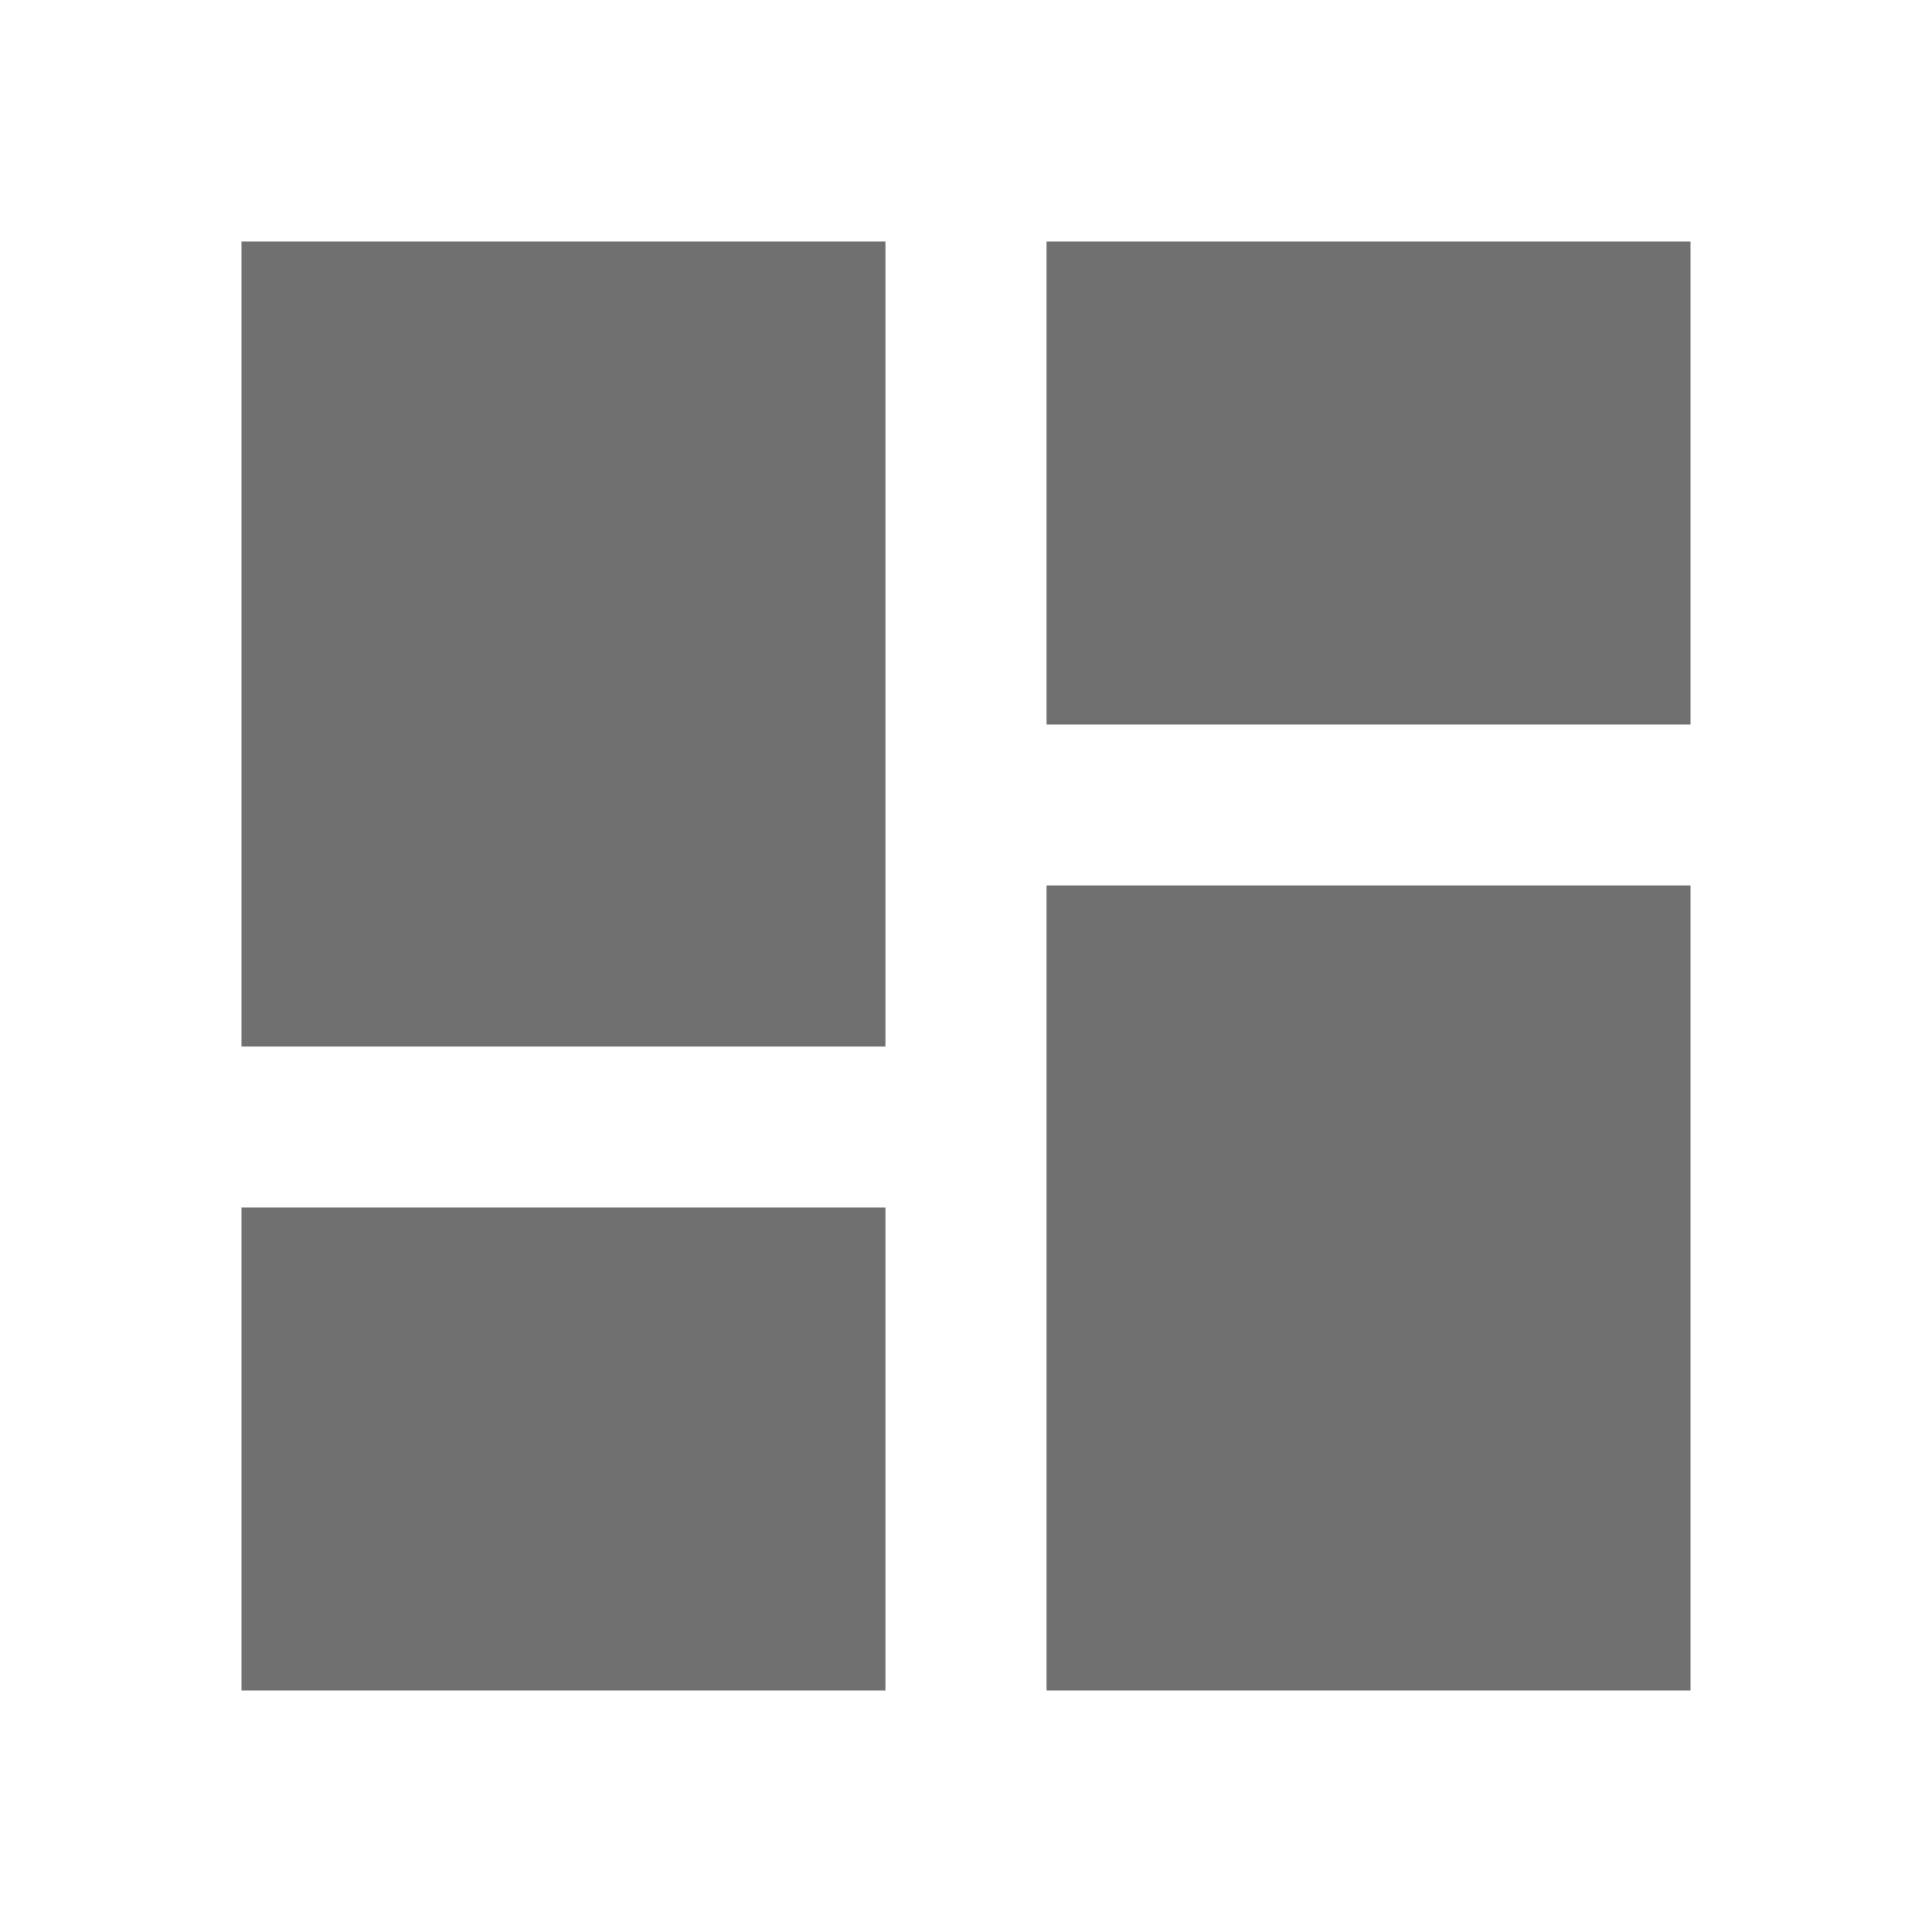
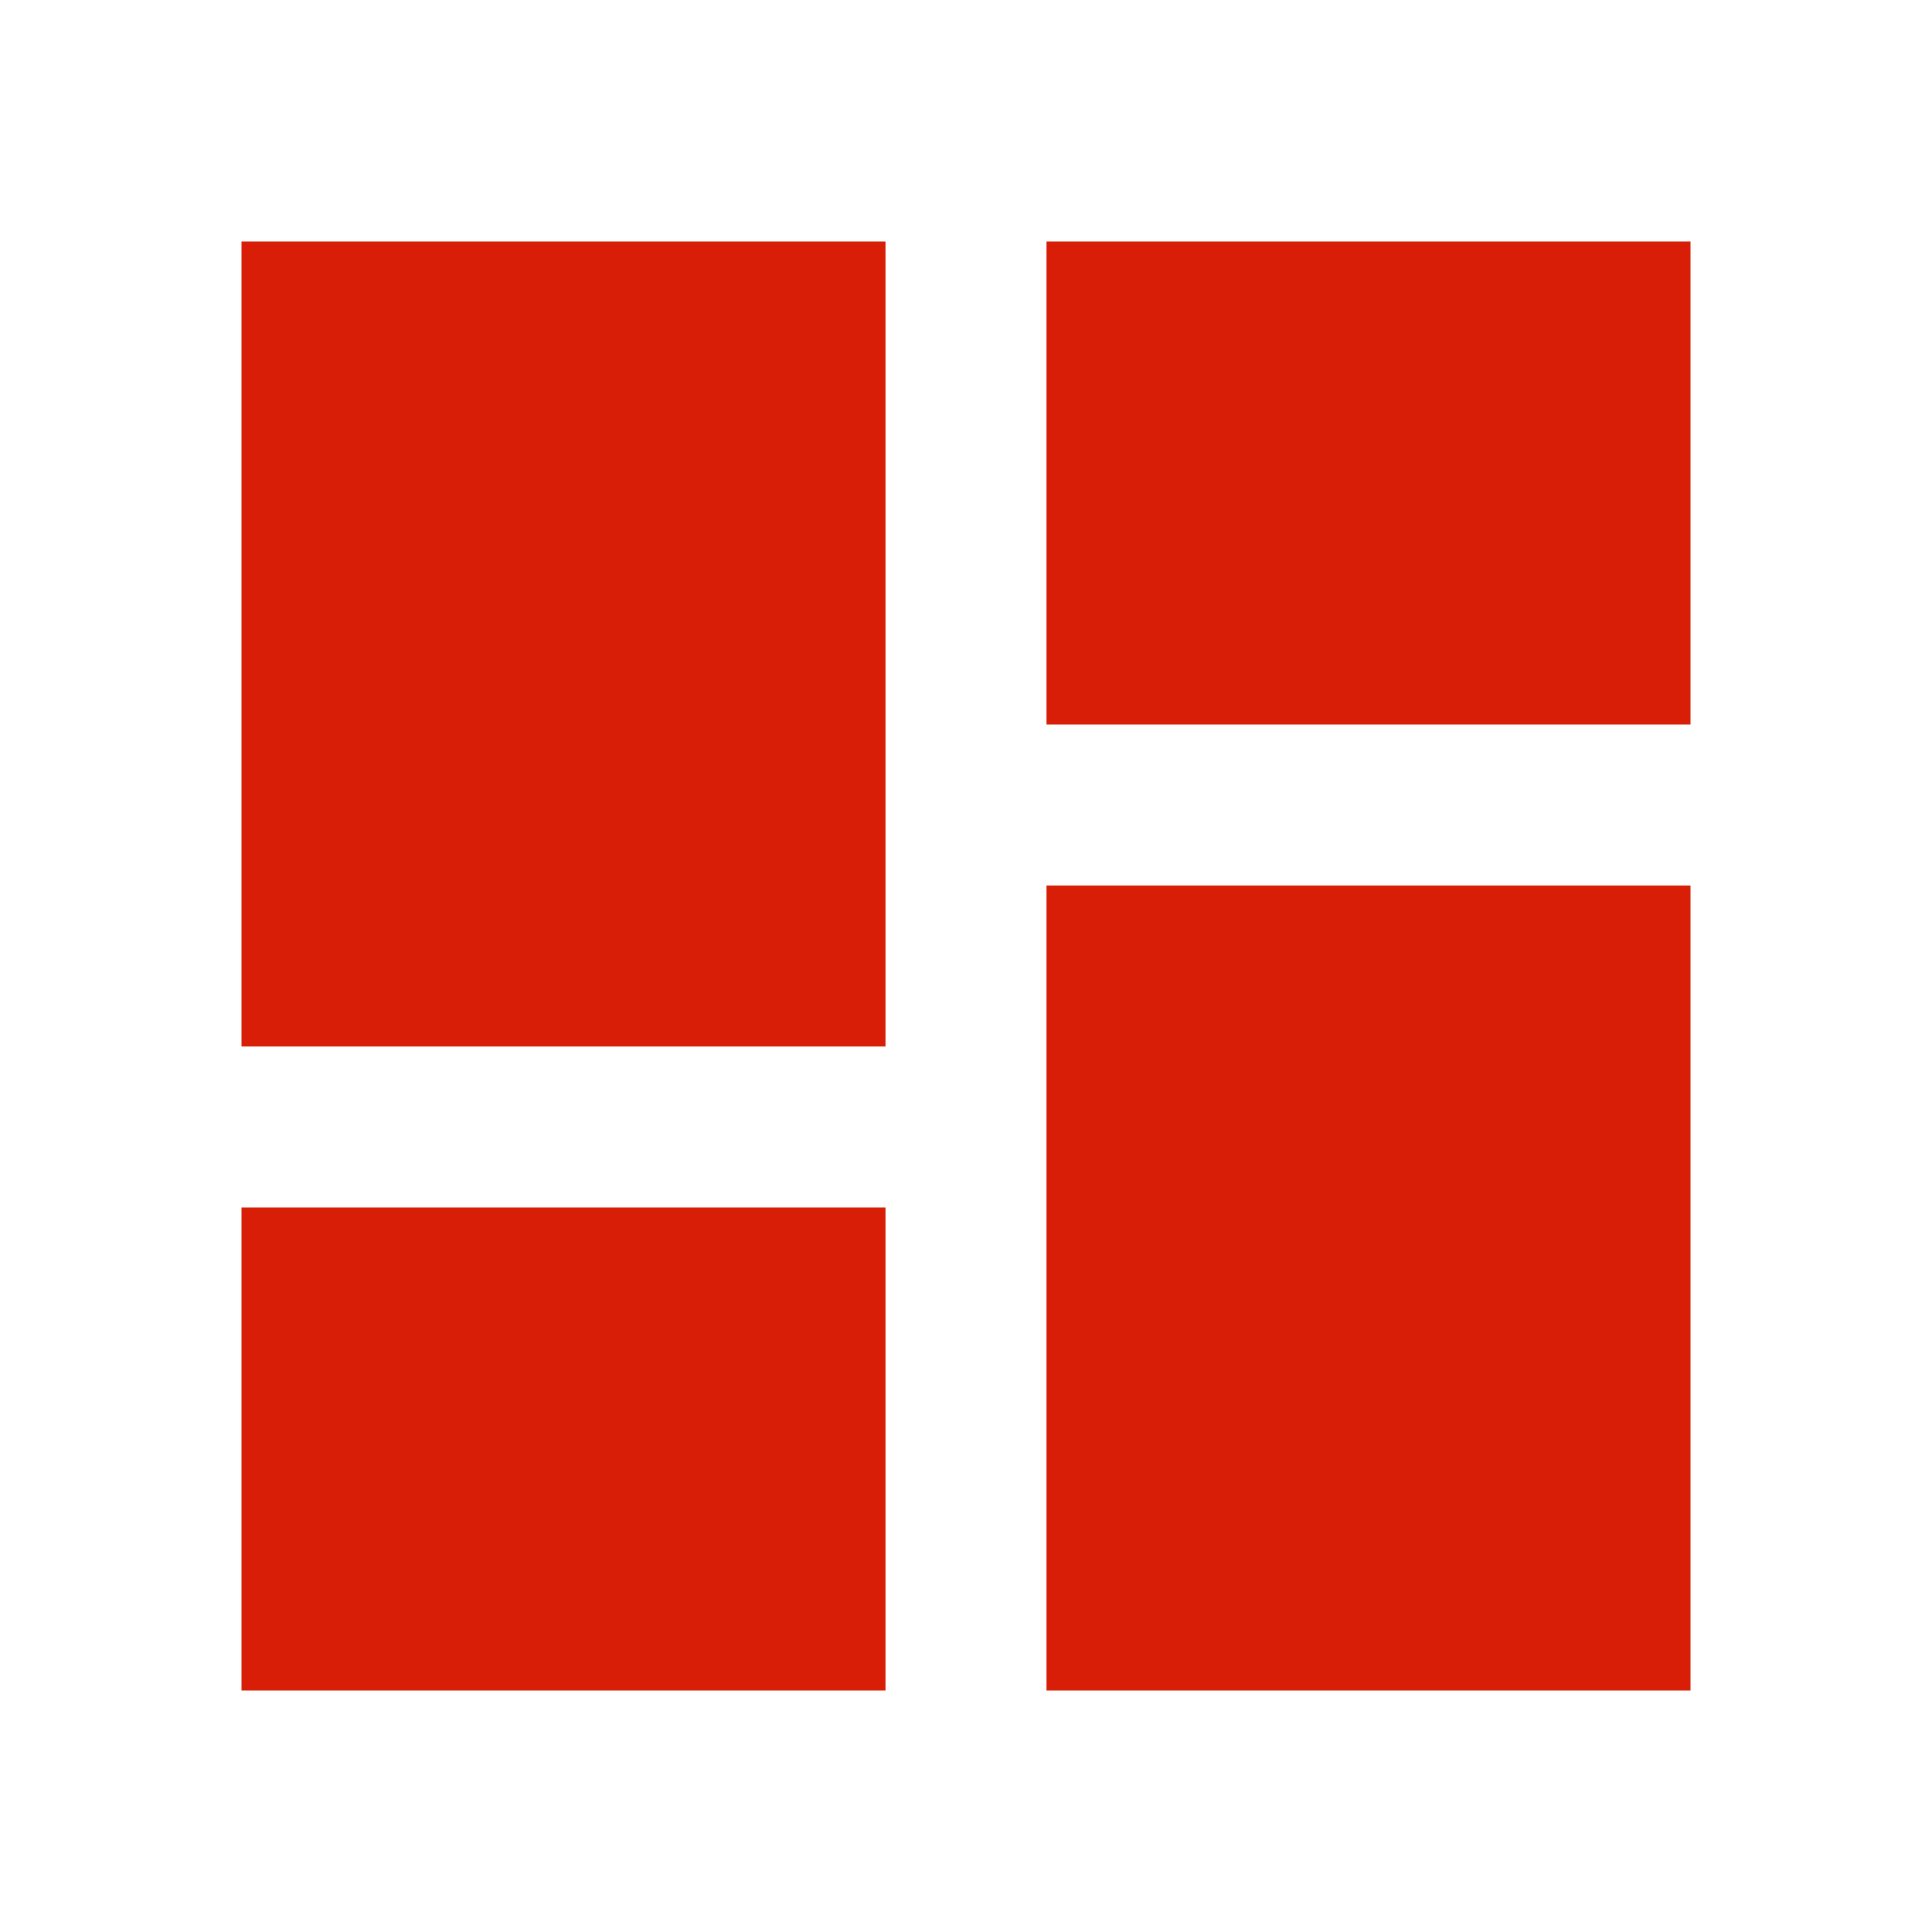
- <svg xmlns="http://www.w3.org/2000/svg" t="1655306491992" class="icon" viewBox="0 0 1024 1024" version="1.1" p-id="20910" width="12" height="12">
-   <path d="M128 554.667l341.333 0 0-426.667-341.333 0 0 426.667zM128 896l341.333 0 0-256-341.333 0 0 256zM554.667 896l341.333 0 0-426.667-341.333 0 0 426.667zM554.667 128l0 256 341.333 0 0-256-341.333 0z" p-id="20911" fill="#707070" />
+ <svg xmlns="http://www.w3.org/2000/svg" class="icon" viewBox="0 0 1024 1024" version="1.1" width="18" height="18">
+   <path d="M128 554.667l341.333 0 0-426.667-341.333 0 0 426.667zM128 896l341.333 0 0-256-341.333 0 0 256zM554.667 896l341.333 0 0-426.667-341.333 0 0 426.667zM554.667 128l0 256 341.333 0 0-256-341.333 0z" fill="#d81e06" />
</svg>
